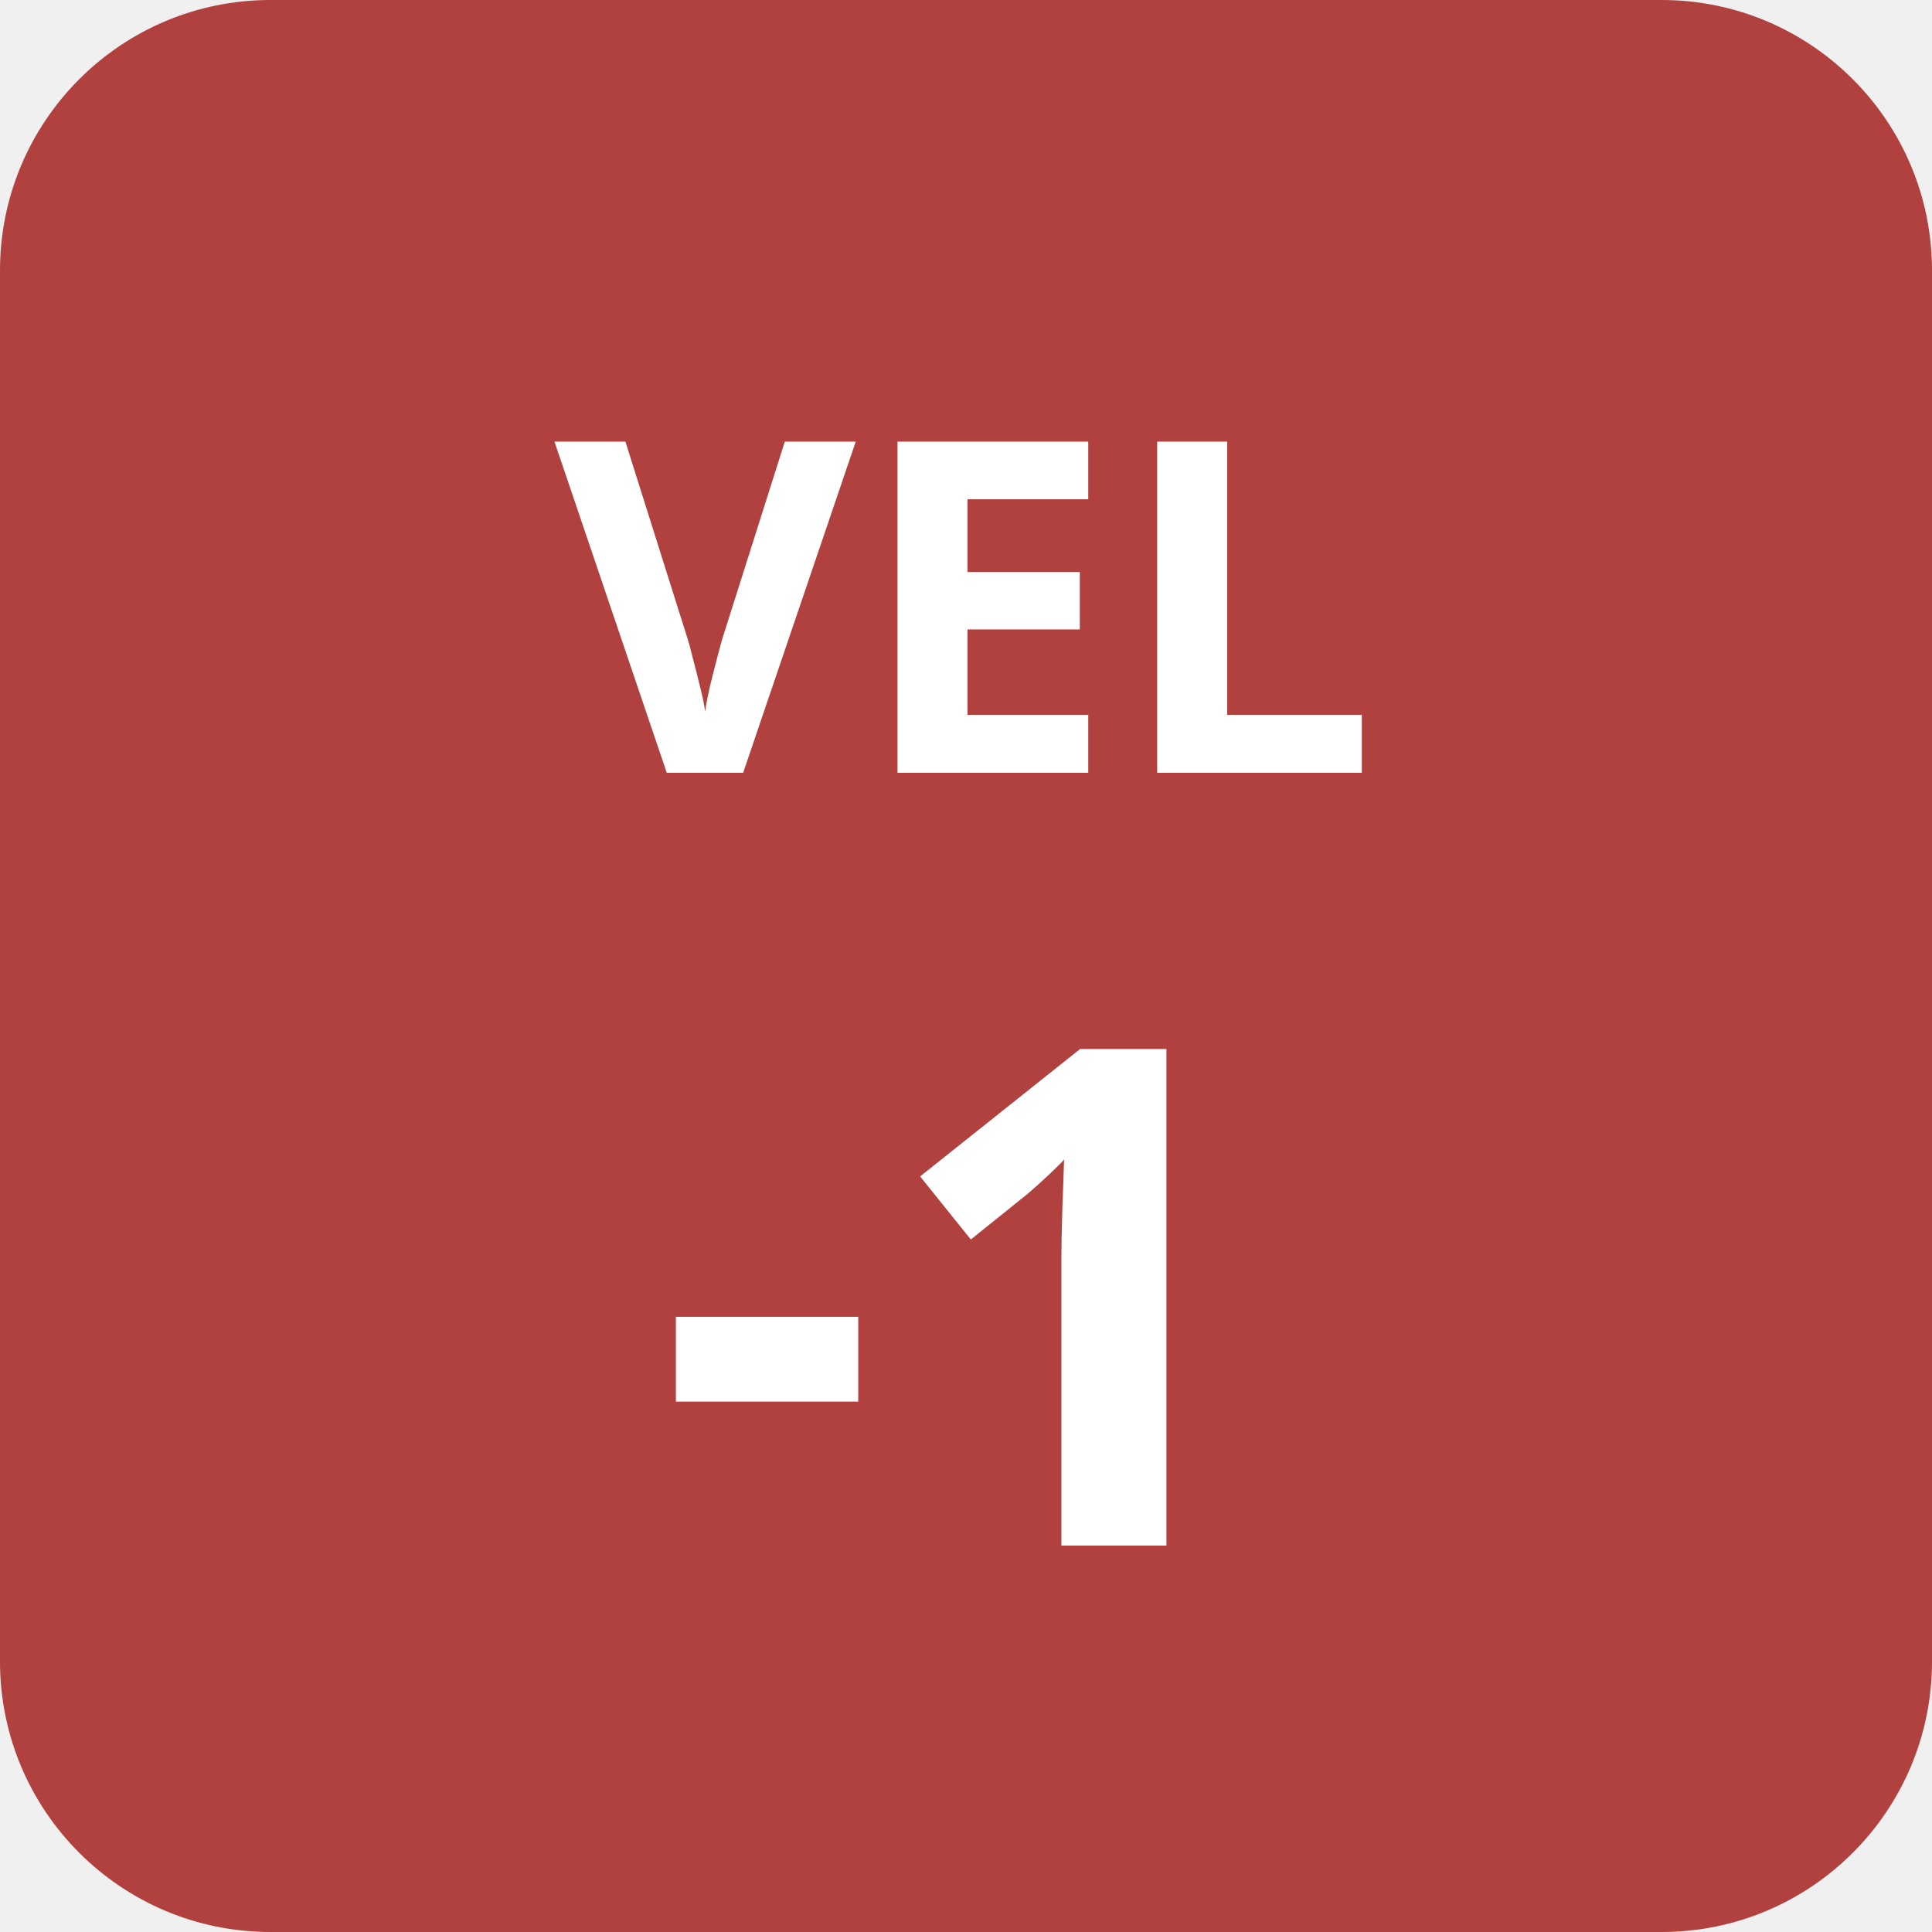
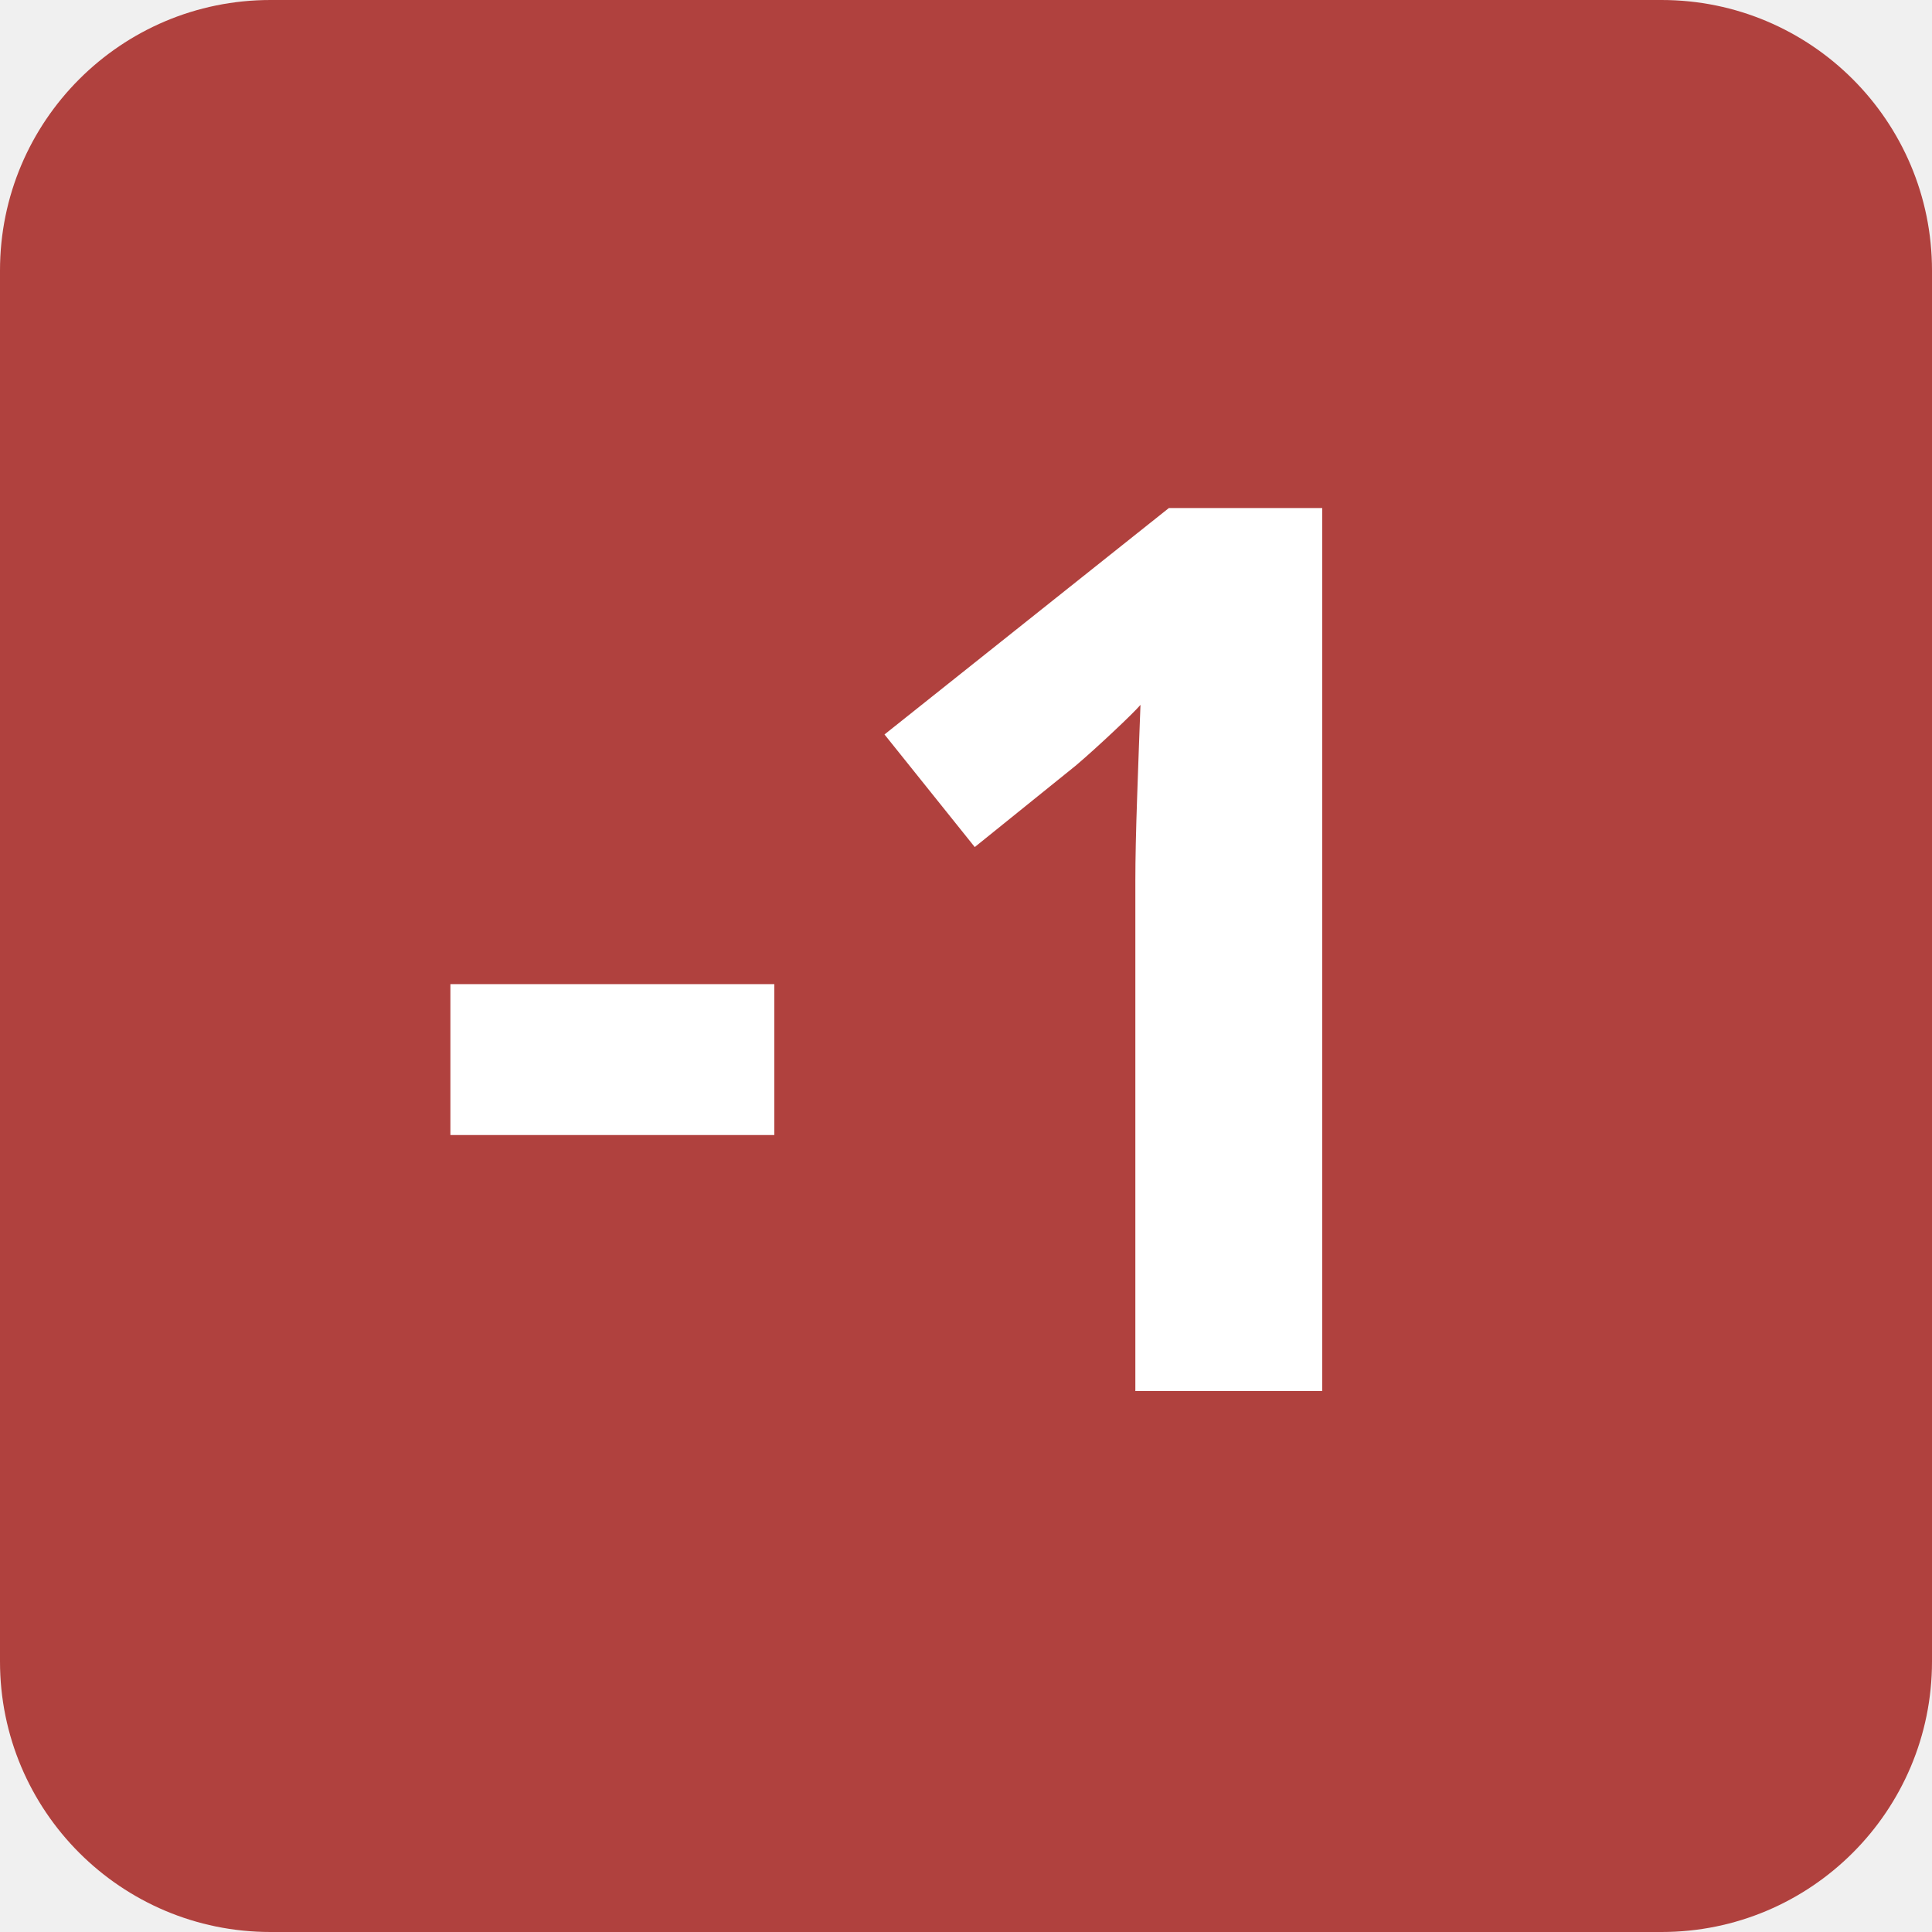
<svg xmlns="http://www.w3.org/2000/svg" width="100" height="100">
  <rect width="100" height="100" rx="14" fill="#b0413e" />
-   <text x="50" y="40" font-size="24" font-family="sans-serif" font-weight="700" fill="#fff" text-anchor="middle">VEL</text>
-   <text x="50" y="80" font-size="36" font-family="sans-serif" font-weight="900" fill="#fff" text-anchor="middle">-1</text>
+   <text x="50" y="72" font-size="64" font-family="sans-serif" font-weight="900" fill="#fff" text-anchor="middle">-1</text>
</svg>
